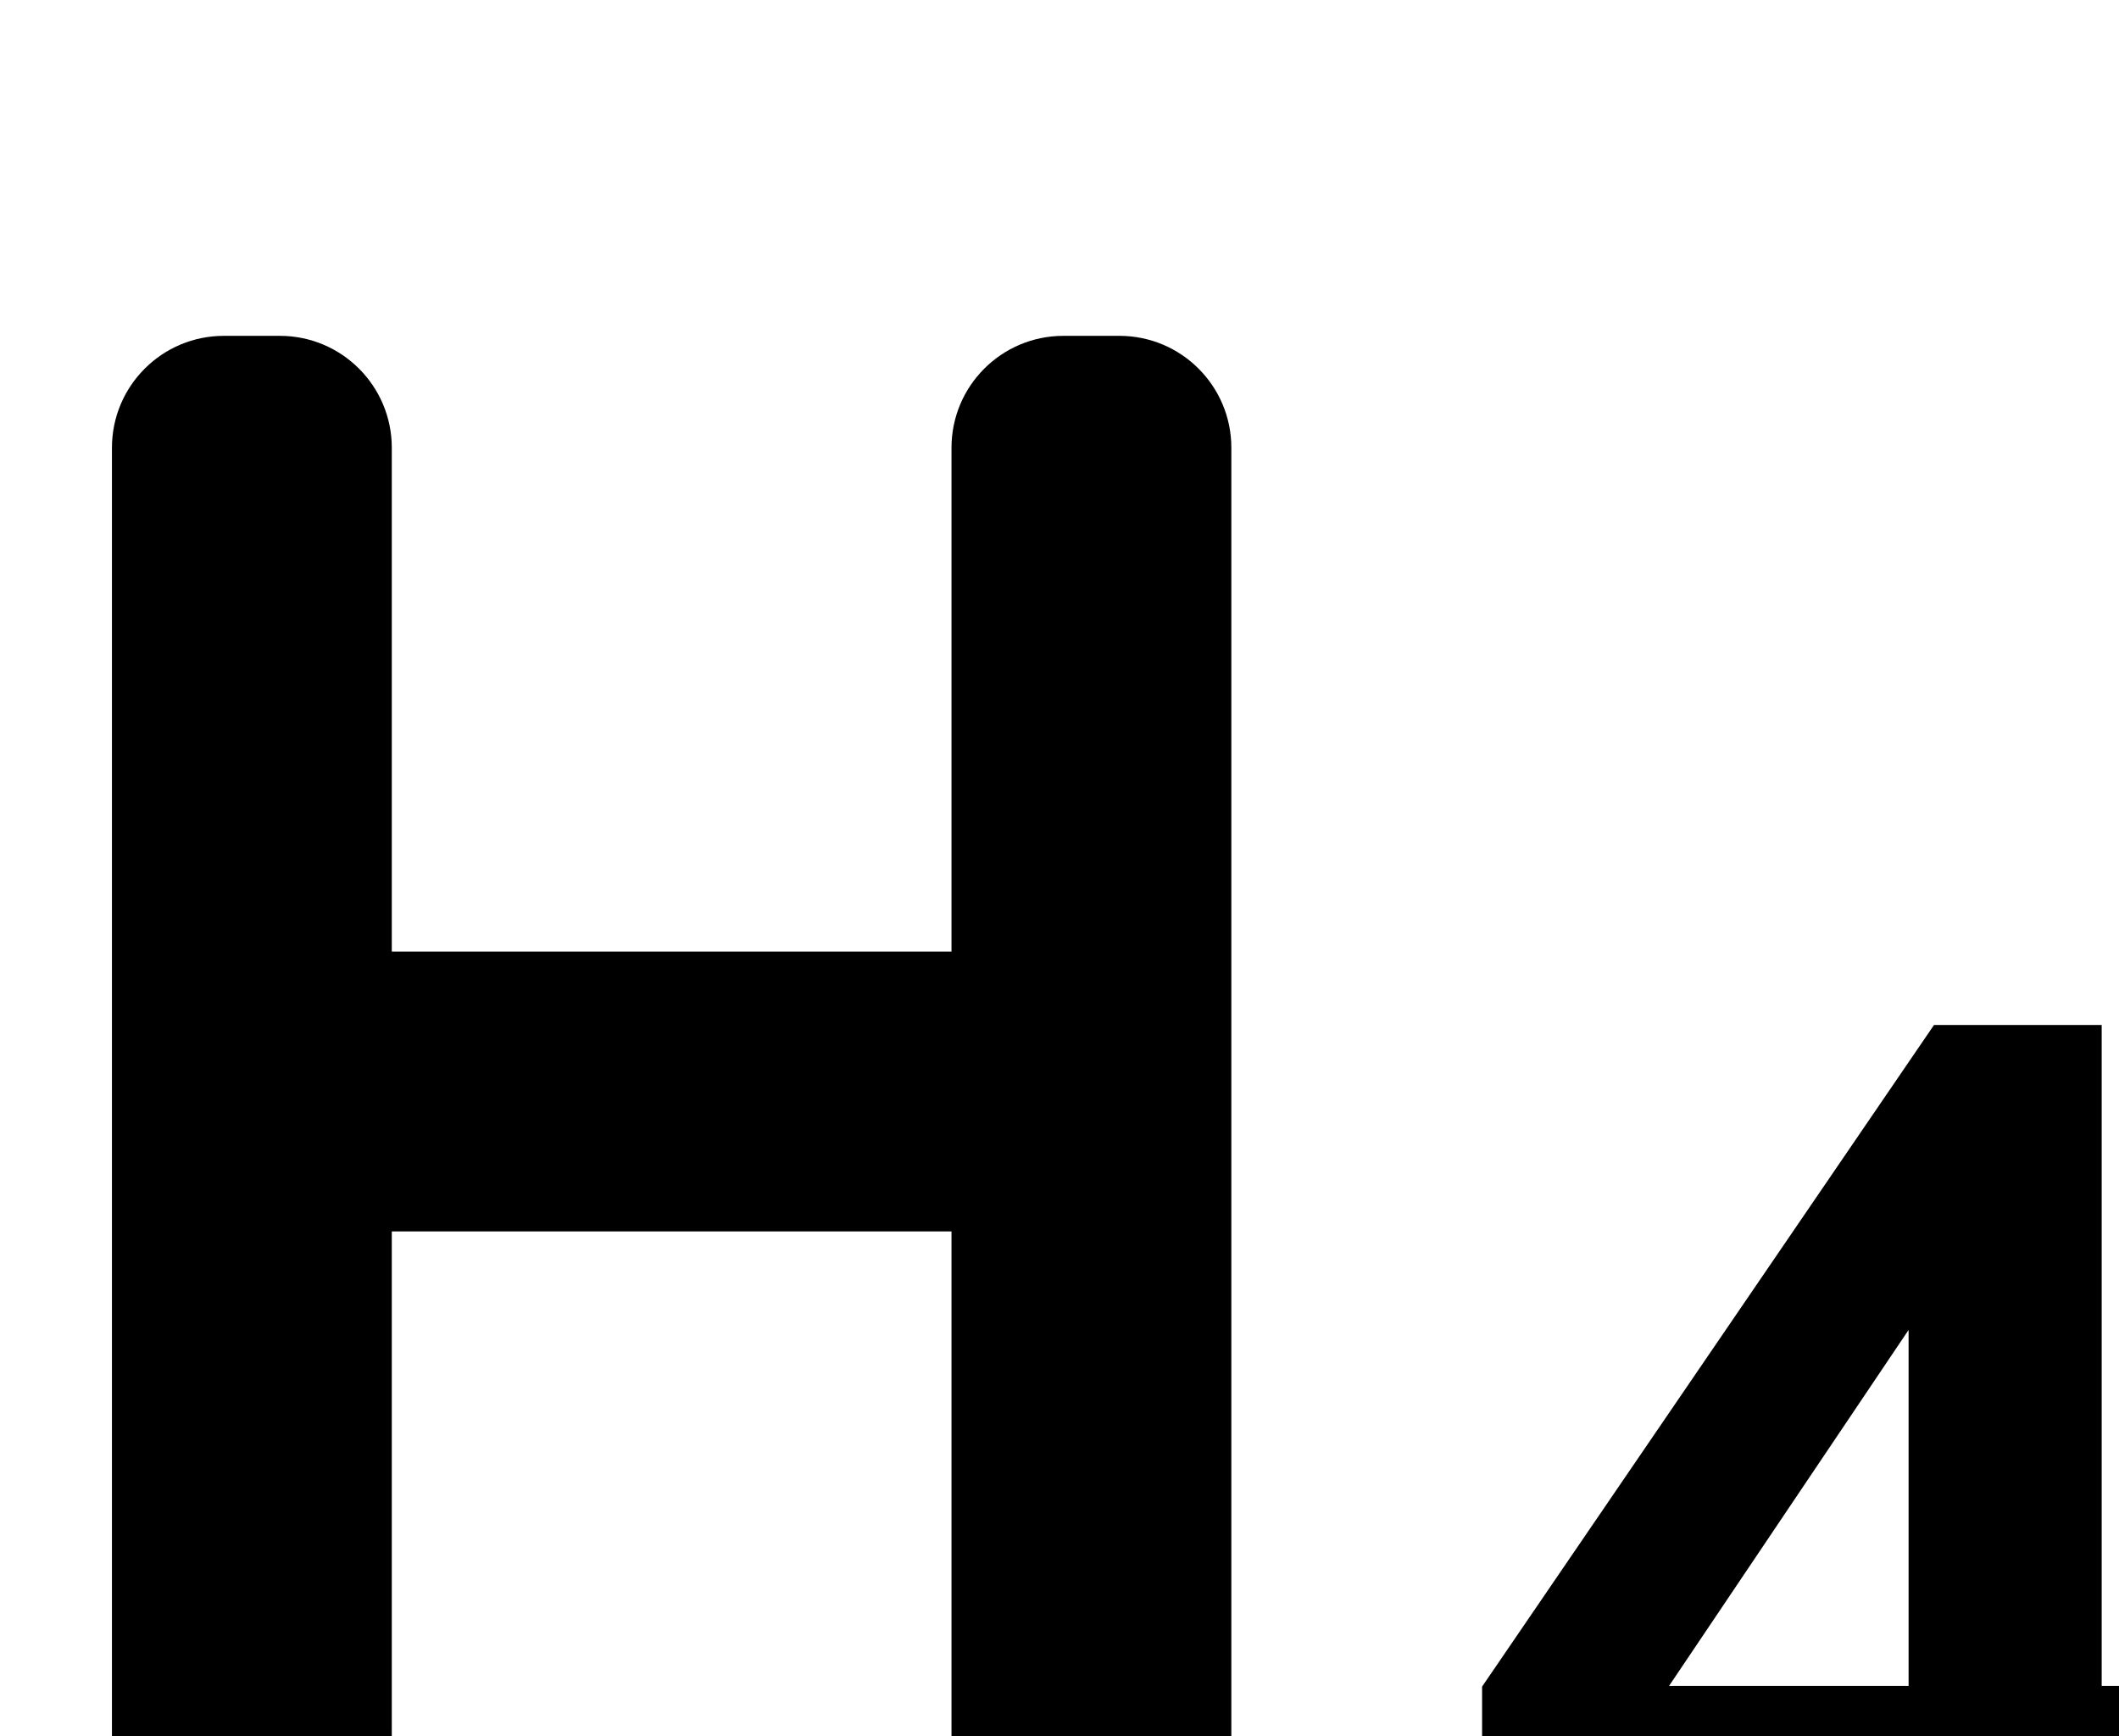
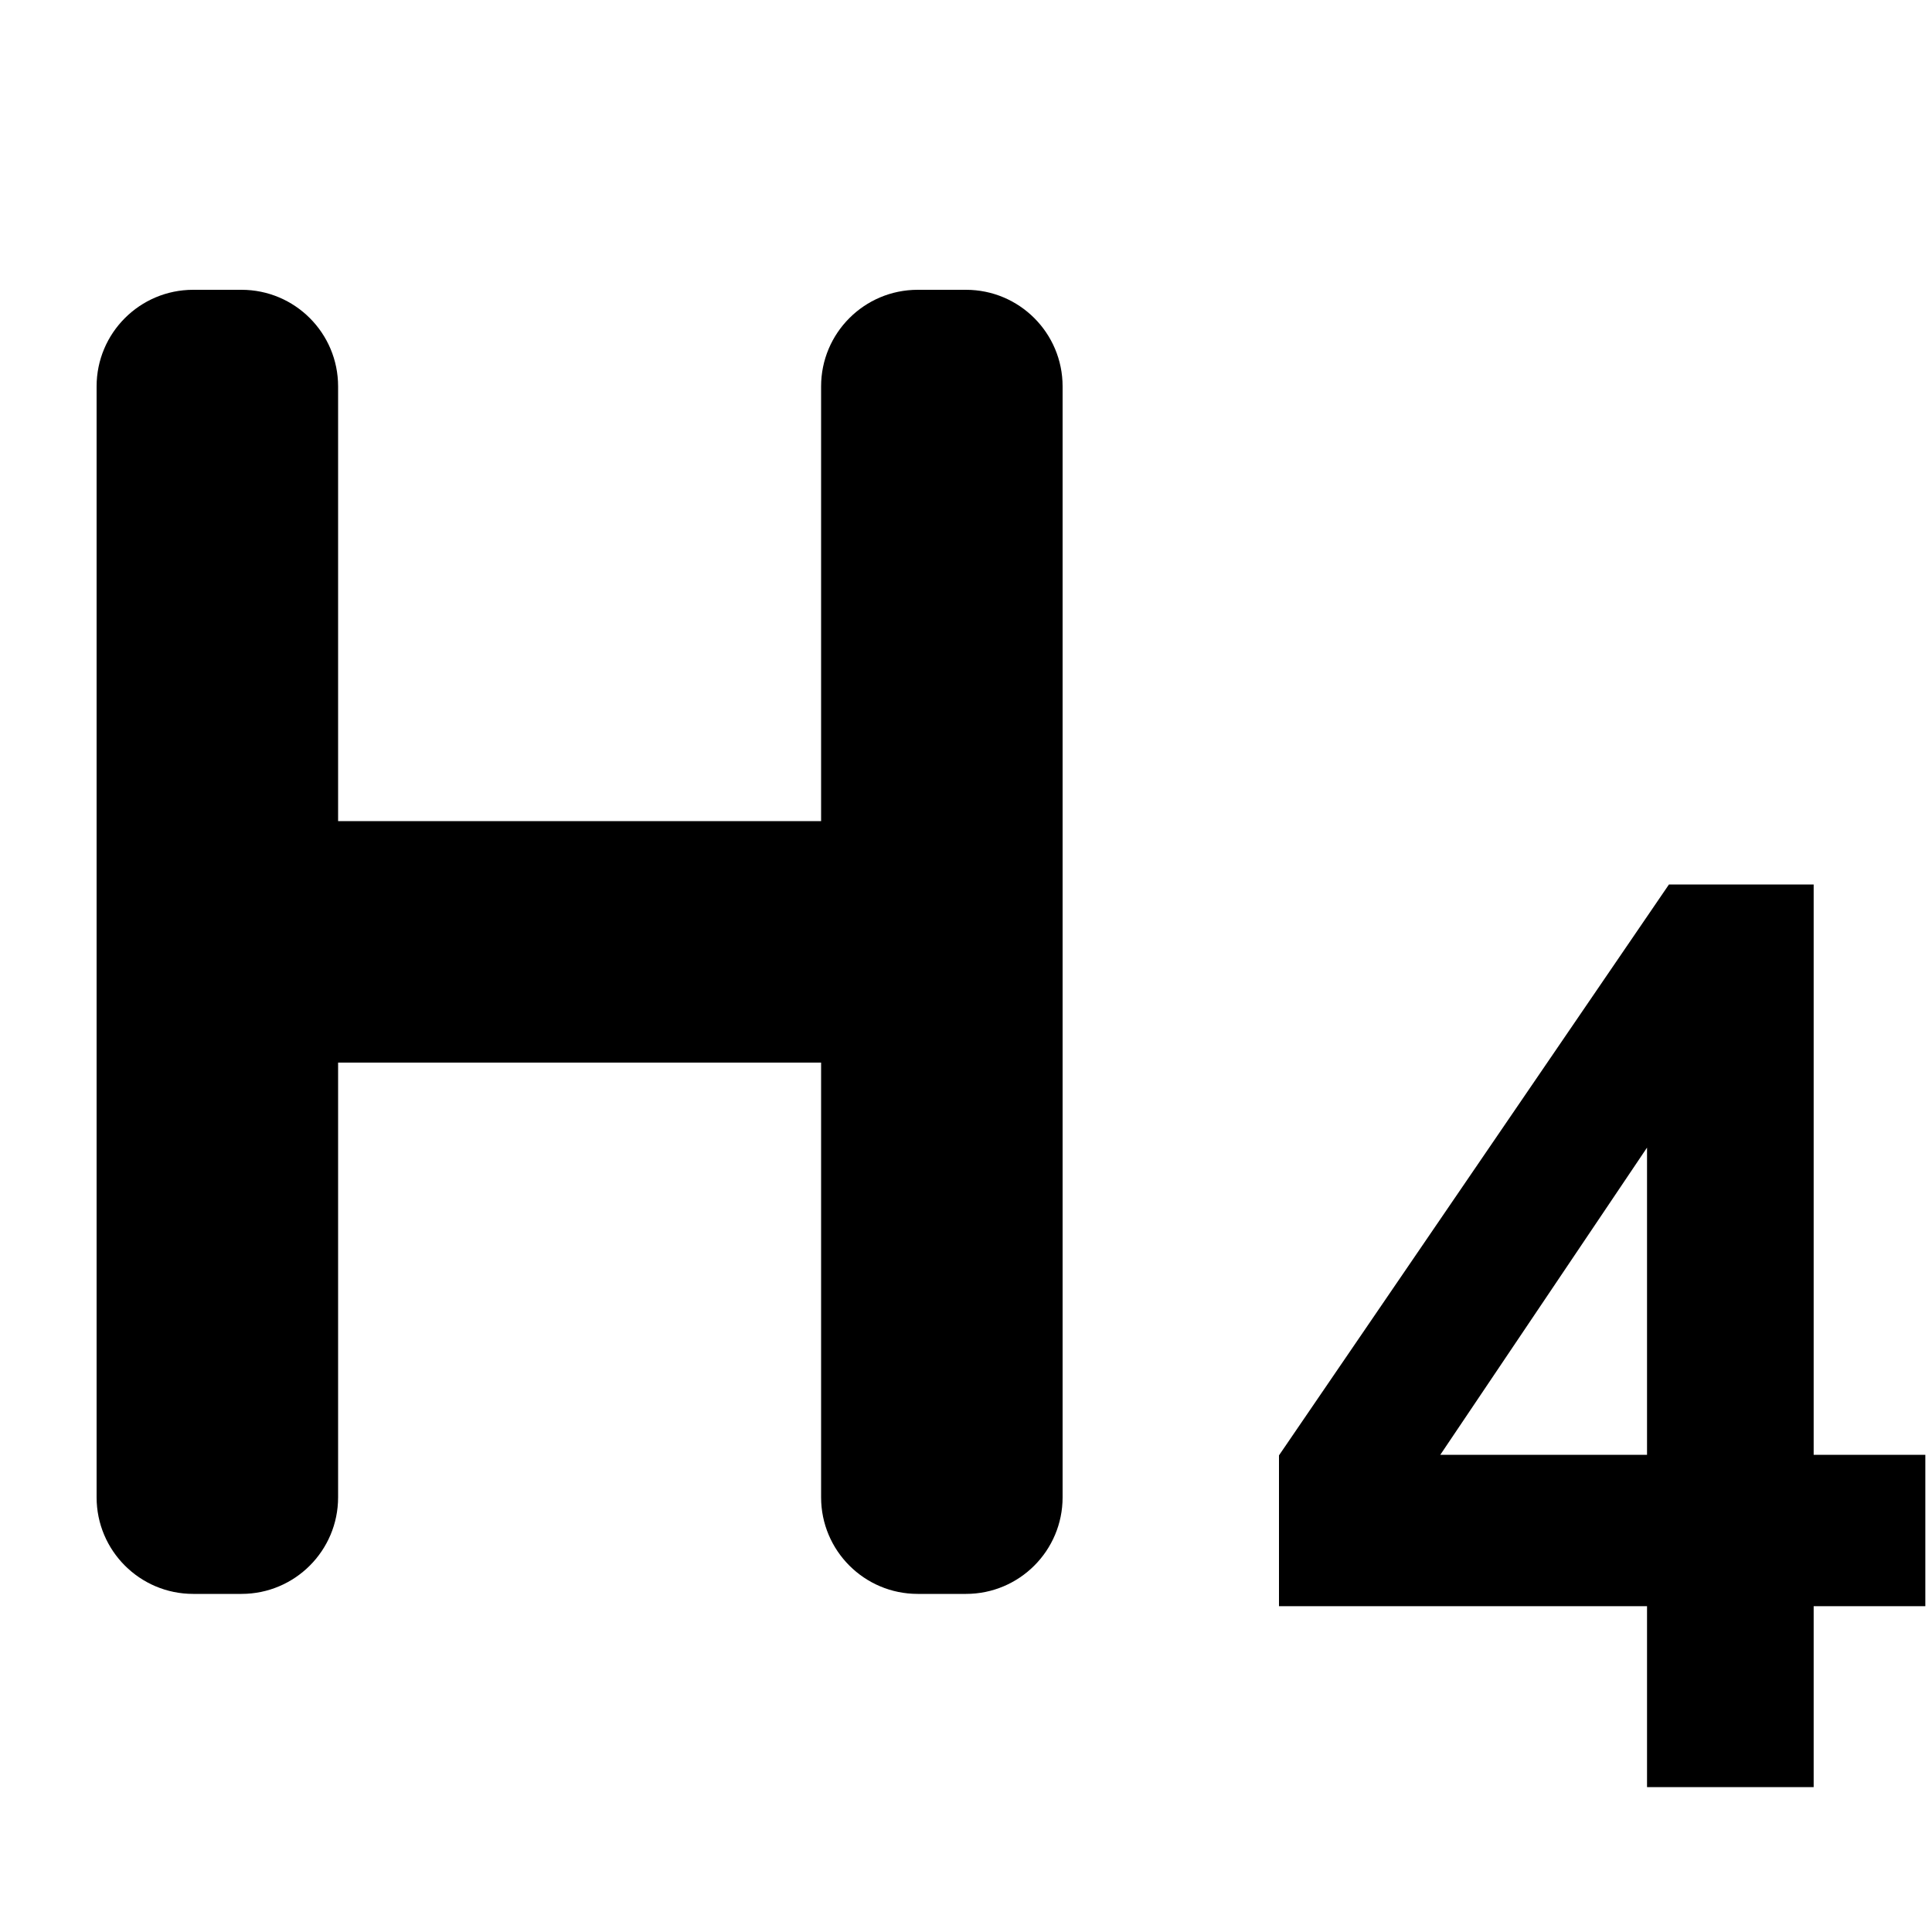
- <svg xmlns="http://www.w3.org/2000/svg">
+ <svg xmlns="http://www.w3.org/2000/svg" viewBox="0 0 20 20">
  <path d="M3.5 8.5h5V4a1 1 0 0 1 1-1h.5a1 1 0 0 1 1 1v11.5a1 1 0 0 1-1 1h-.5a1 1 0 0 1-1-1V11h-5v4.5a1 1 0 0 1-1 1H2a1 1 0 0 1-1-1V4a1 1 0 0 1 1-1h.5a1 1 0 0 1 1 1v4.5zM17.05 18.5v-1.873H13.24v-1.561l4.037-5.91h1.498v5.904h1.156v1.567h-1.156V18.5H17.05zm0-3.44v-3.18l-2.14 3.18h2.14z" />
</svg>
